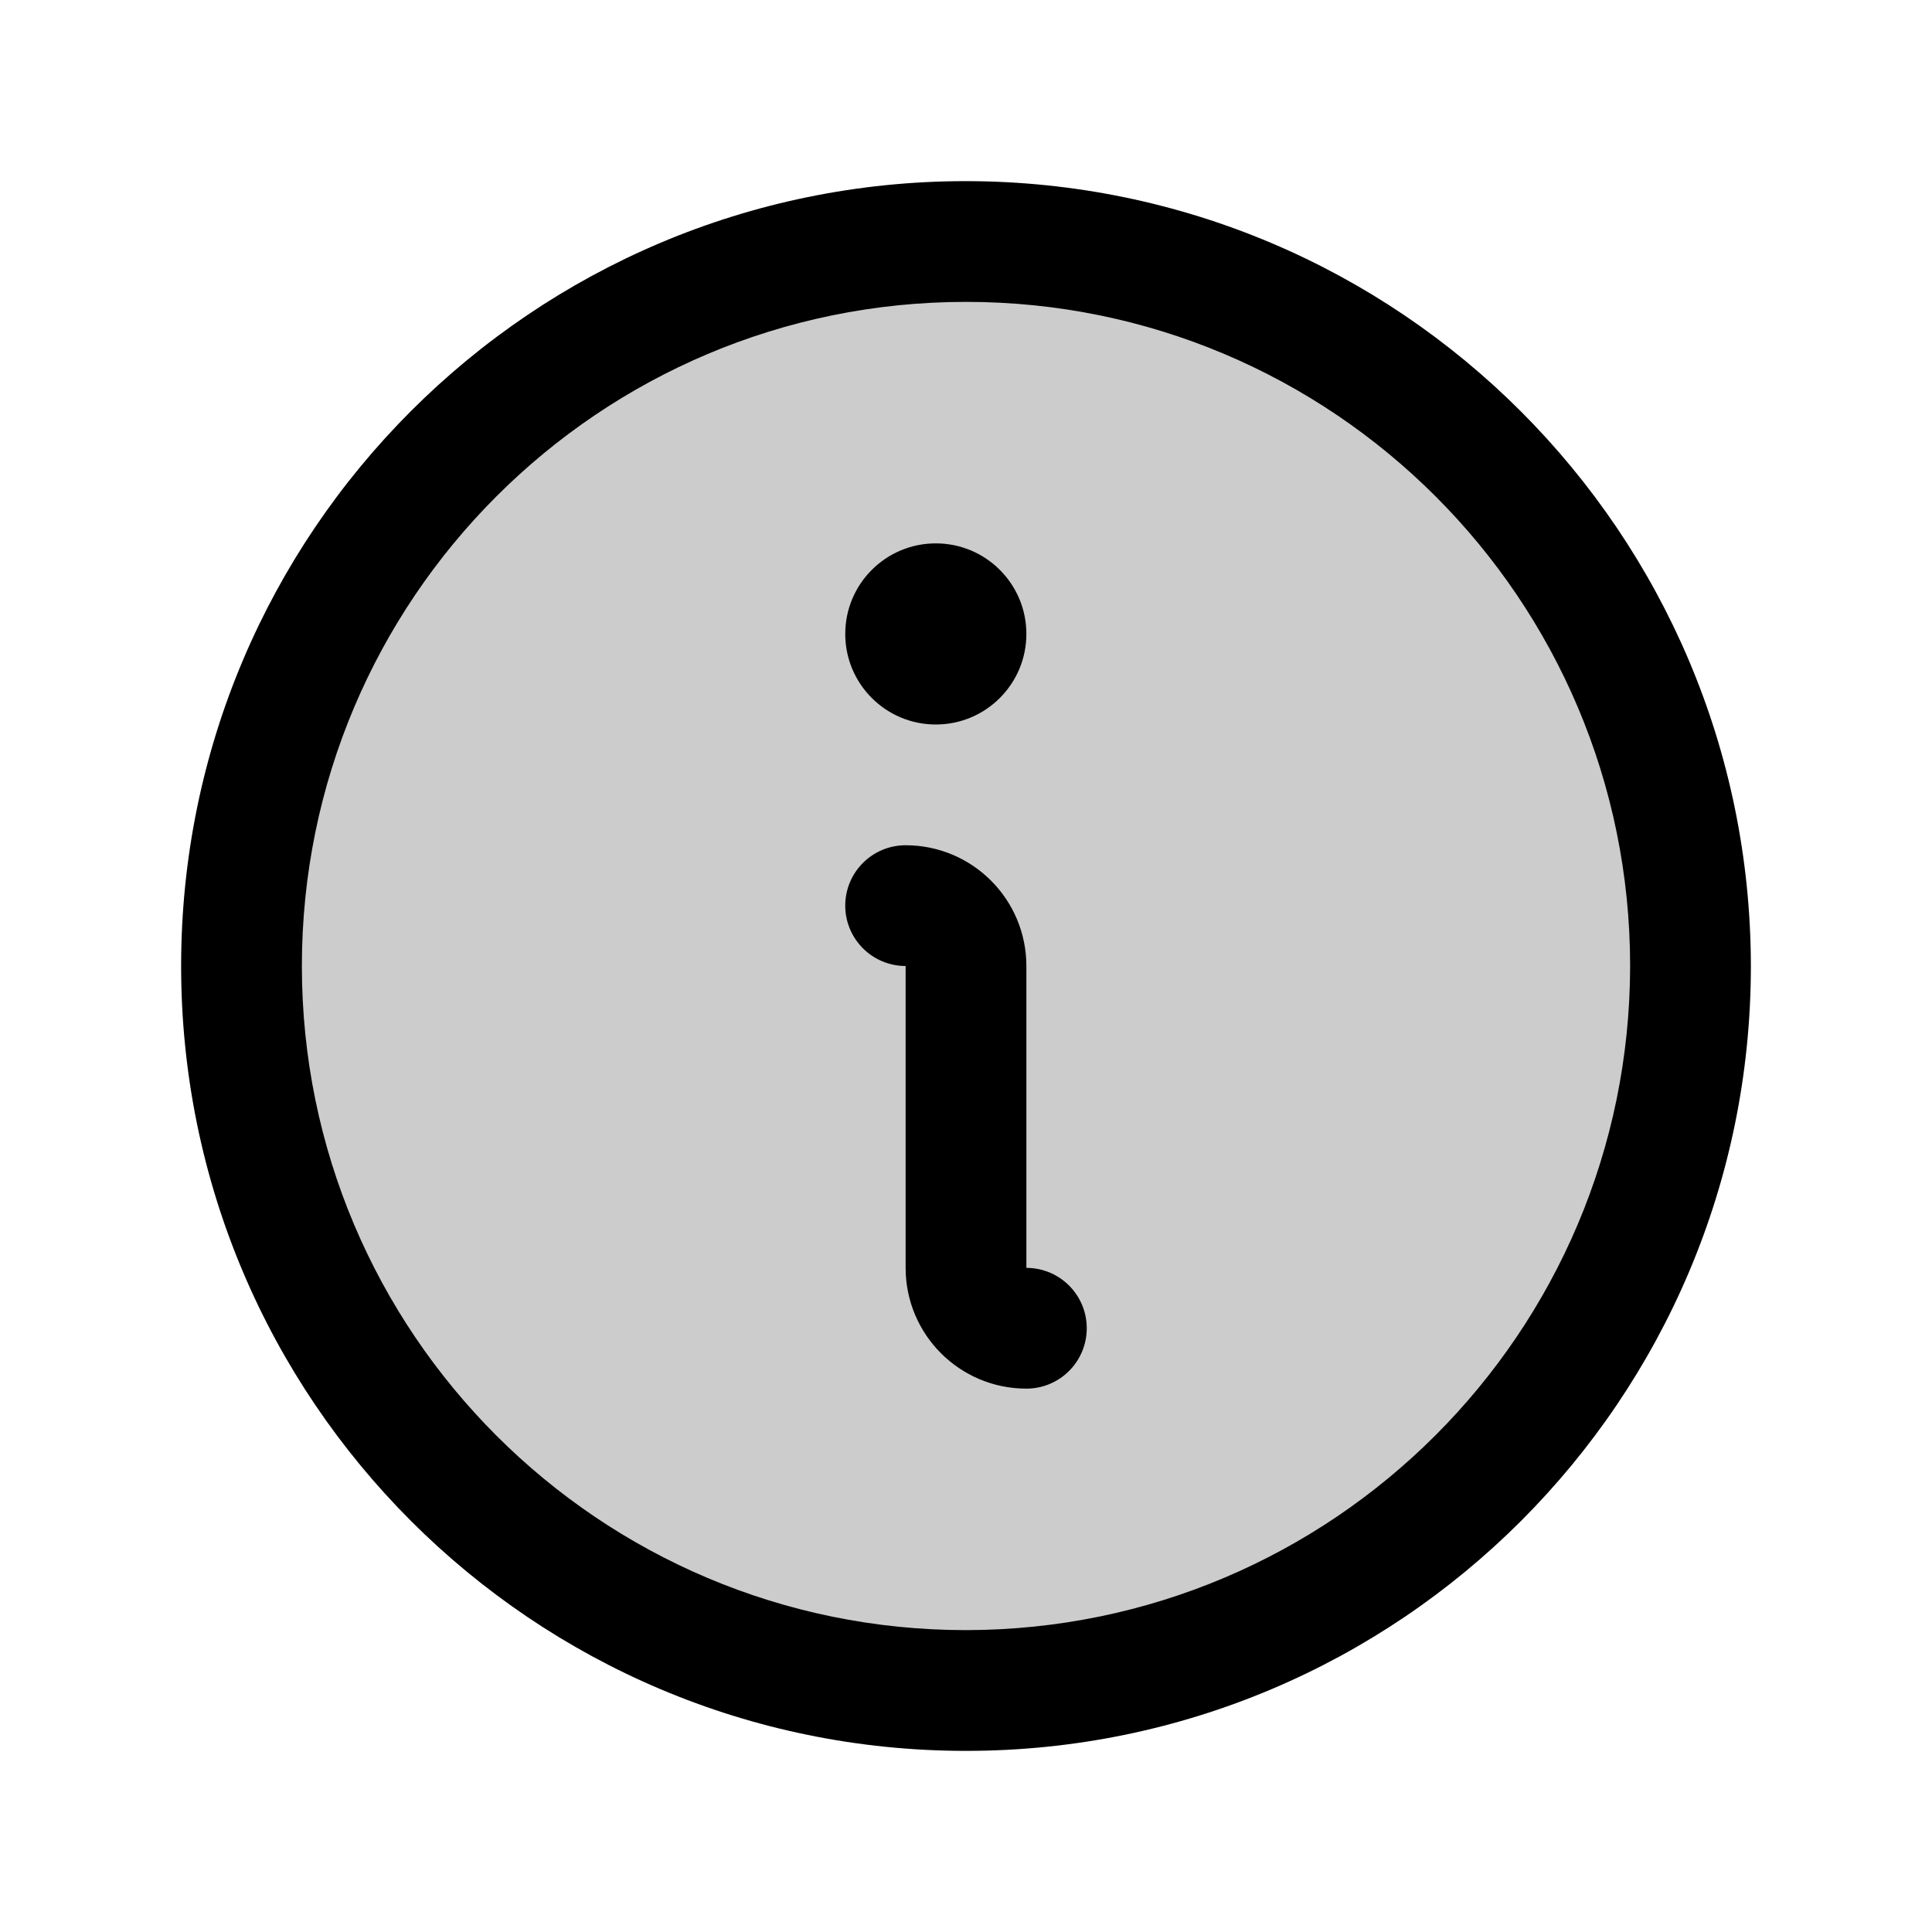
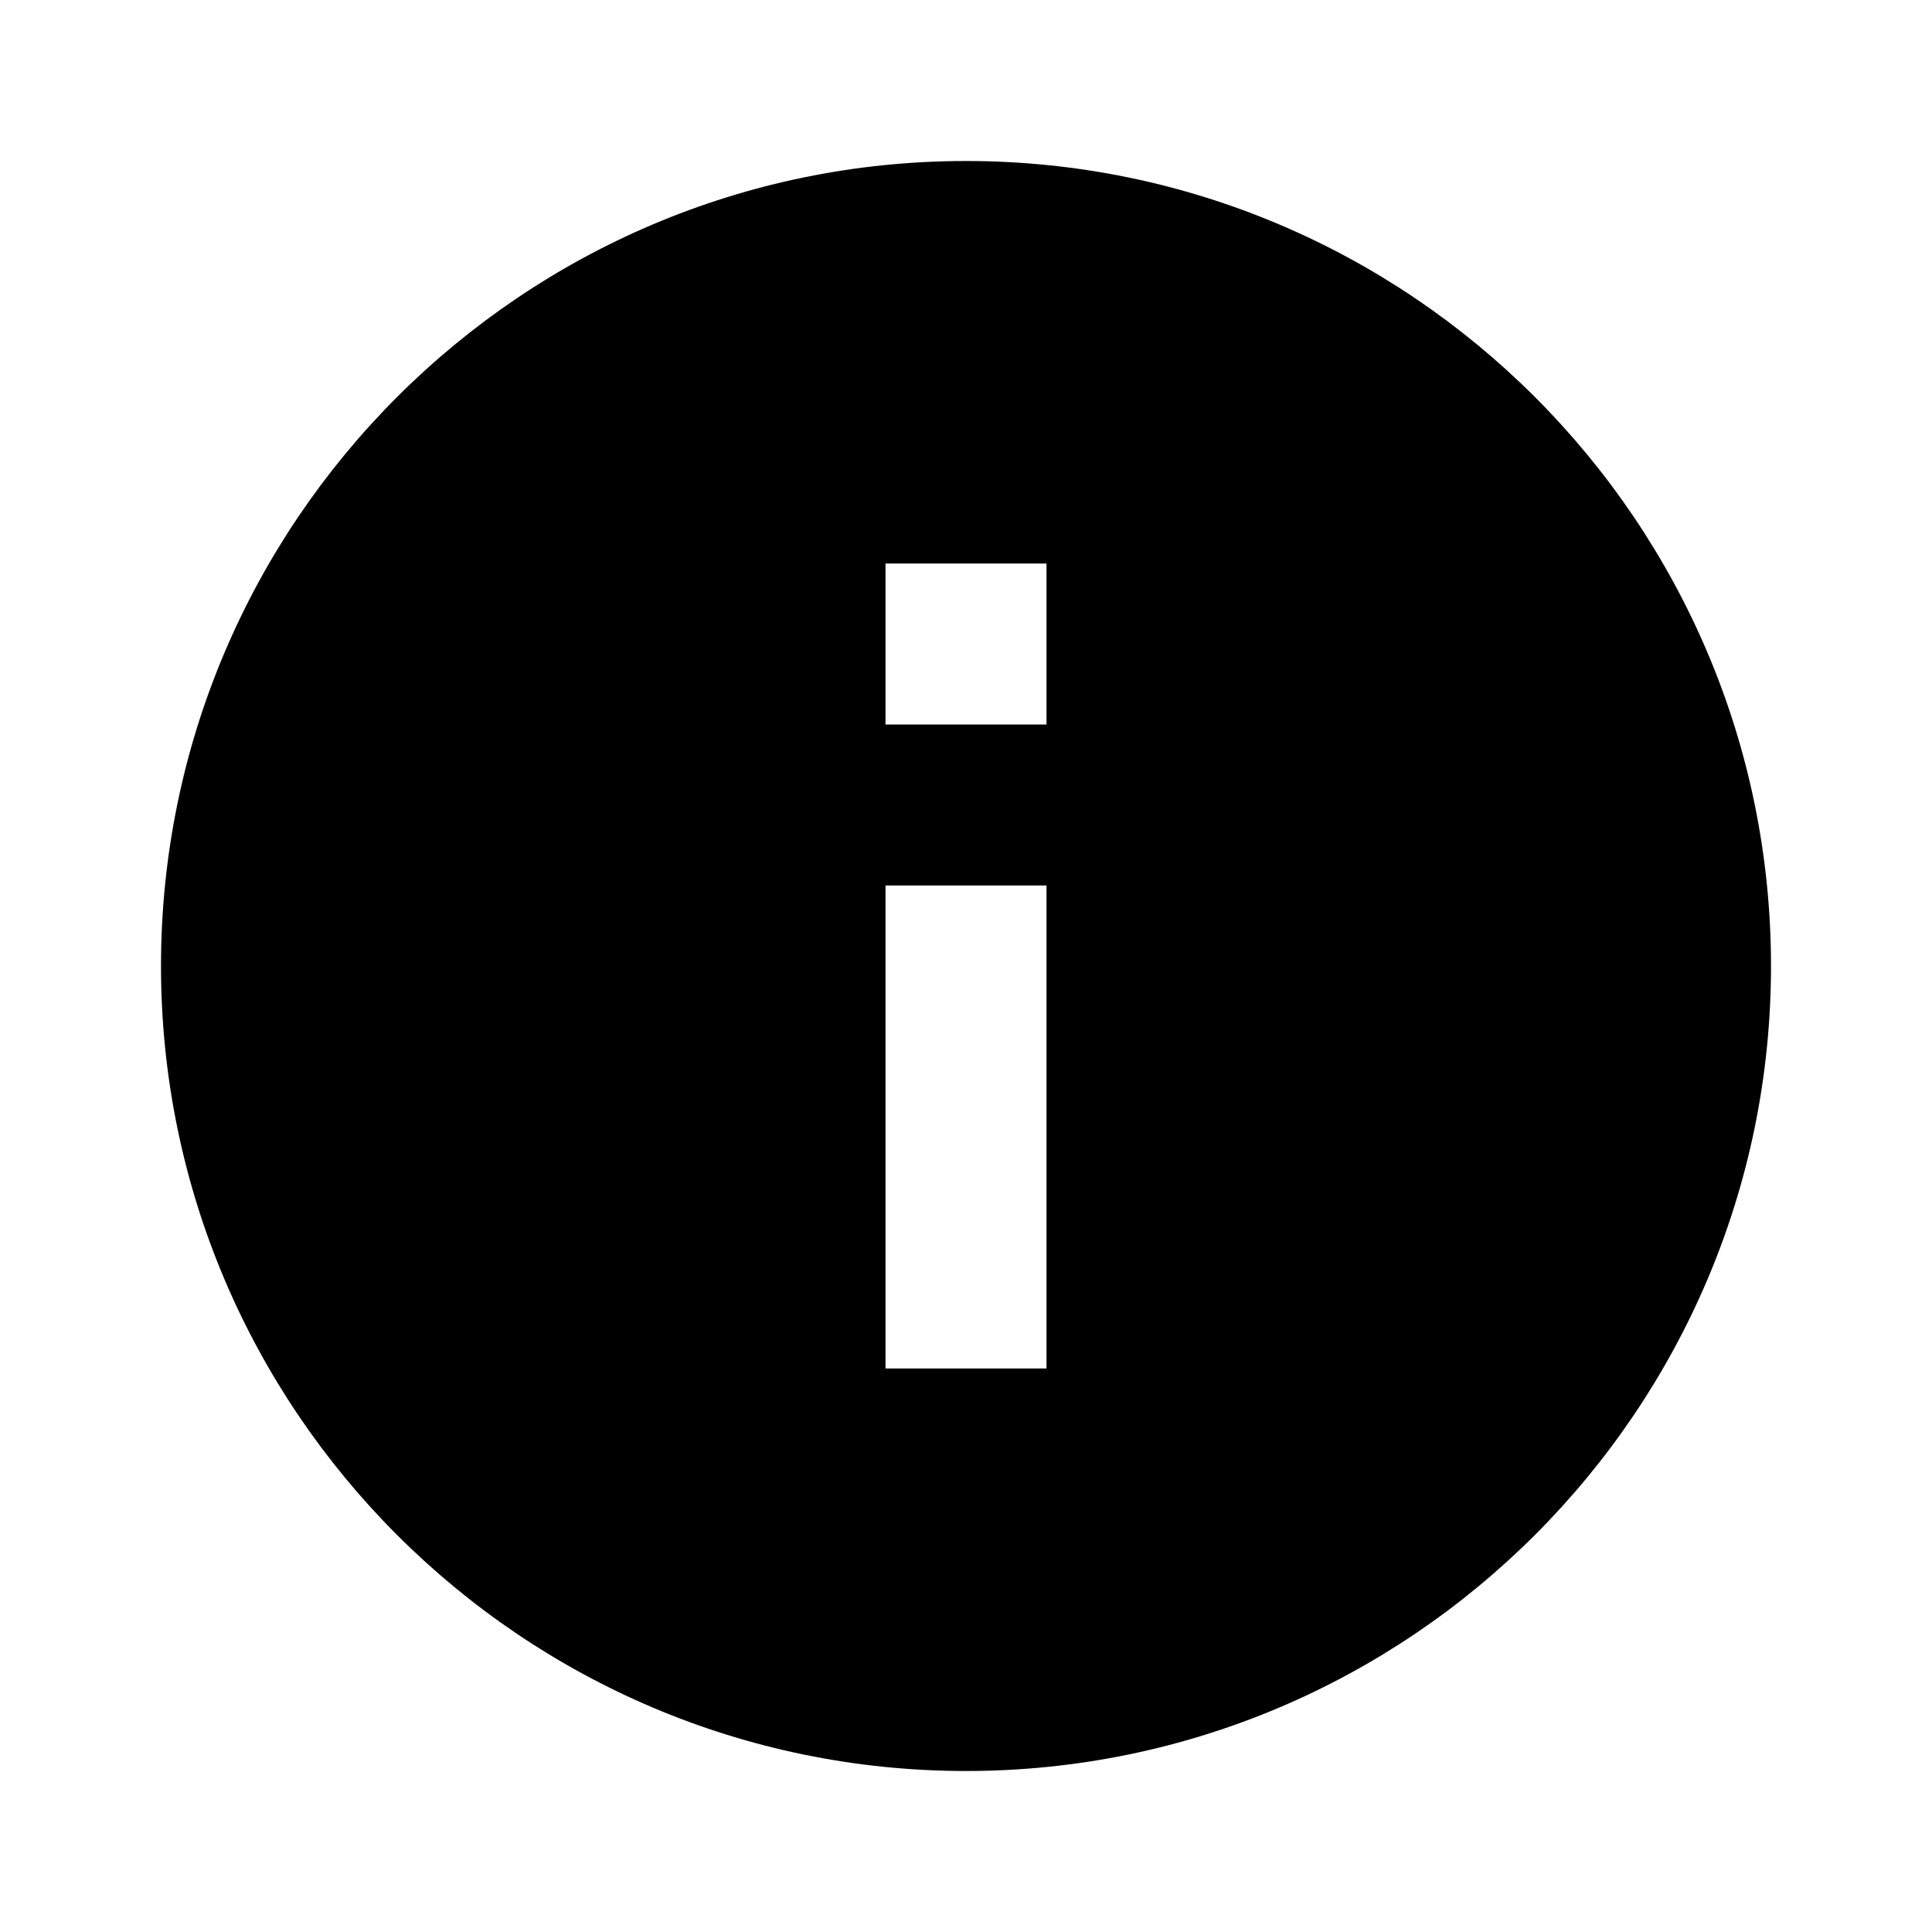
- <svg xmlns="http://www.w3.org/2000/svg" width="50" height="50" viewBox="0 0 256 256">
-   <g fill="currentColor">
-     <path d="M224 128a96 96 0 1 1-96-96a96 96 0 0 1 96 96" opacity=".2" />
-     <path d="M144 176a8 8 0 0 1-8 8a16 16 0 0 1-16-16v-40a8 8 0 0 1 0-16a16 16 0 0 1 16 16v40a8 8 0 0 1 8 8m88-48A104 104 0 1 1 128 24a104.11 104.11 0 0 1 104 104m-16 0a88 88 0 1 0-88 88a88.1 88.1 0 0 0 88-88m-92-32a12 12 0 1 0-12-12a12 12 0 0 0 12 12" />
-   </g>
+ <svg xmlns="http://www.w3.org/2000/svg" width="32" height="32" viewBox="0 0 24 24">
+   <path d="M12 2C6.486 2 2 6.486 2 12s4.486 10 10 10s10-4.486 10-10S17.514 2 12 2zm1 15h-2v-6h2v6zm0-8h-2V7h2v2z" fill="currentColor" />
</svg>
